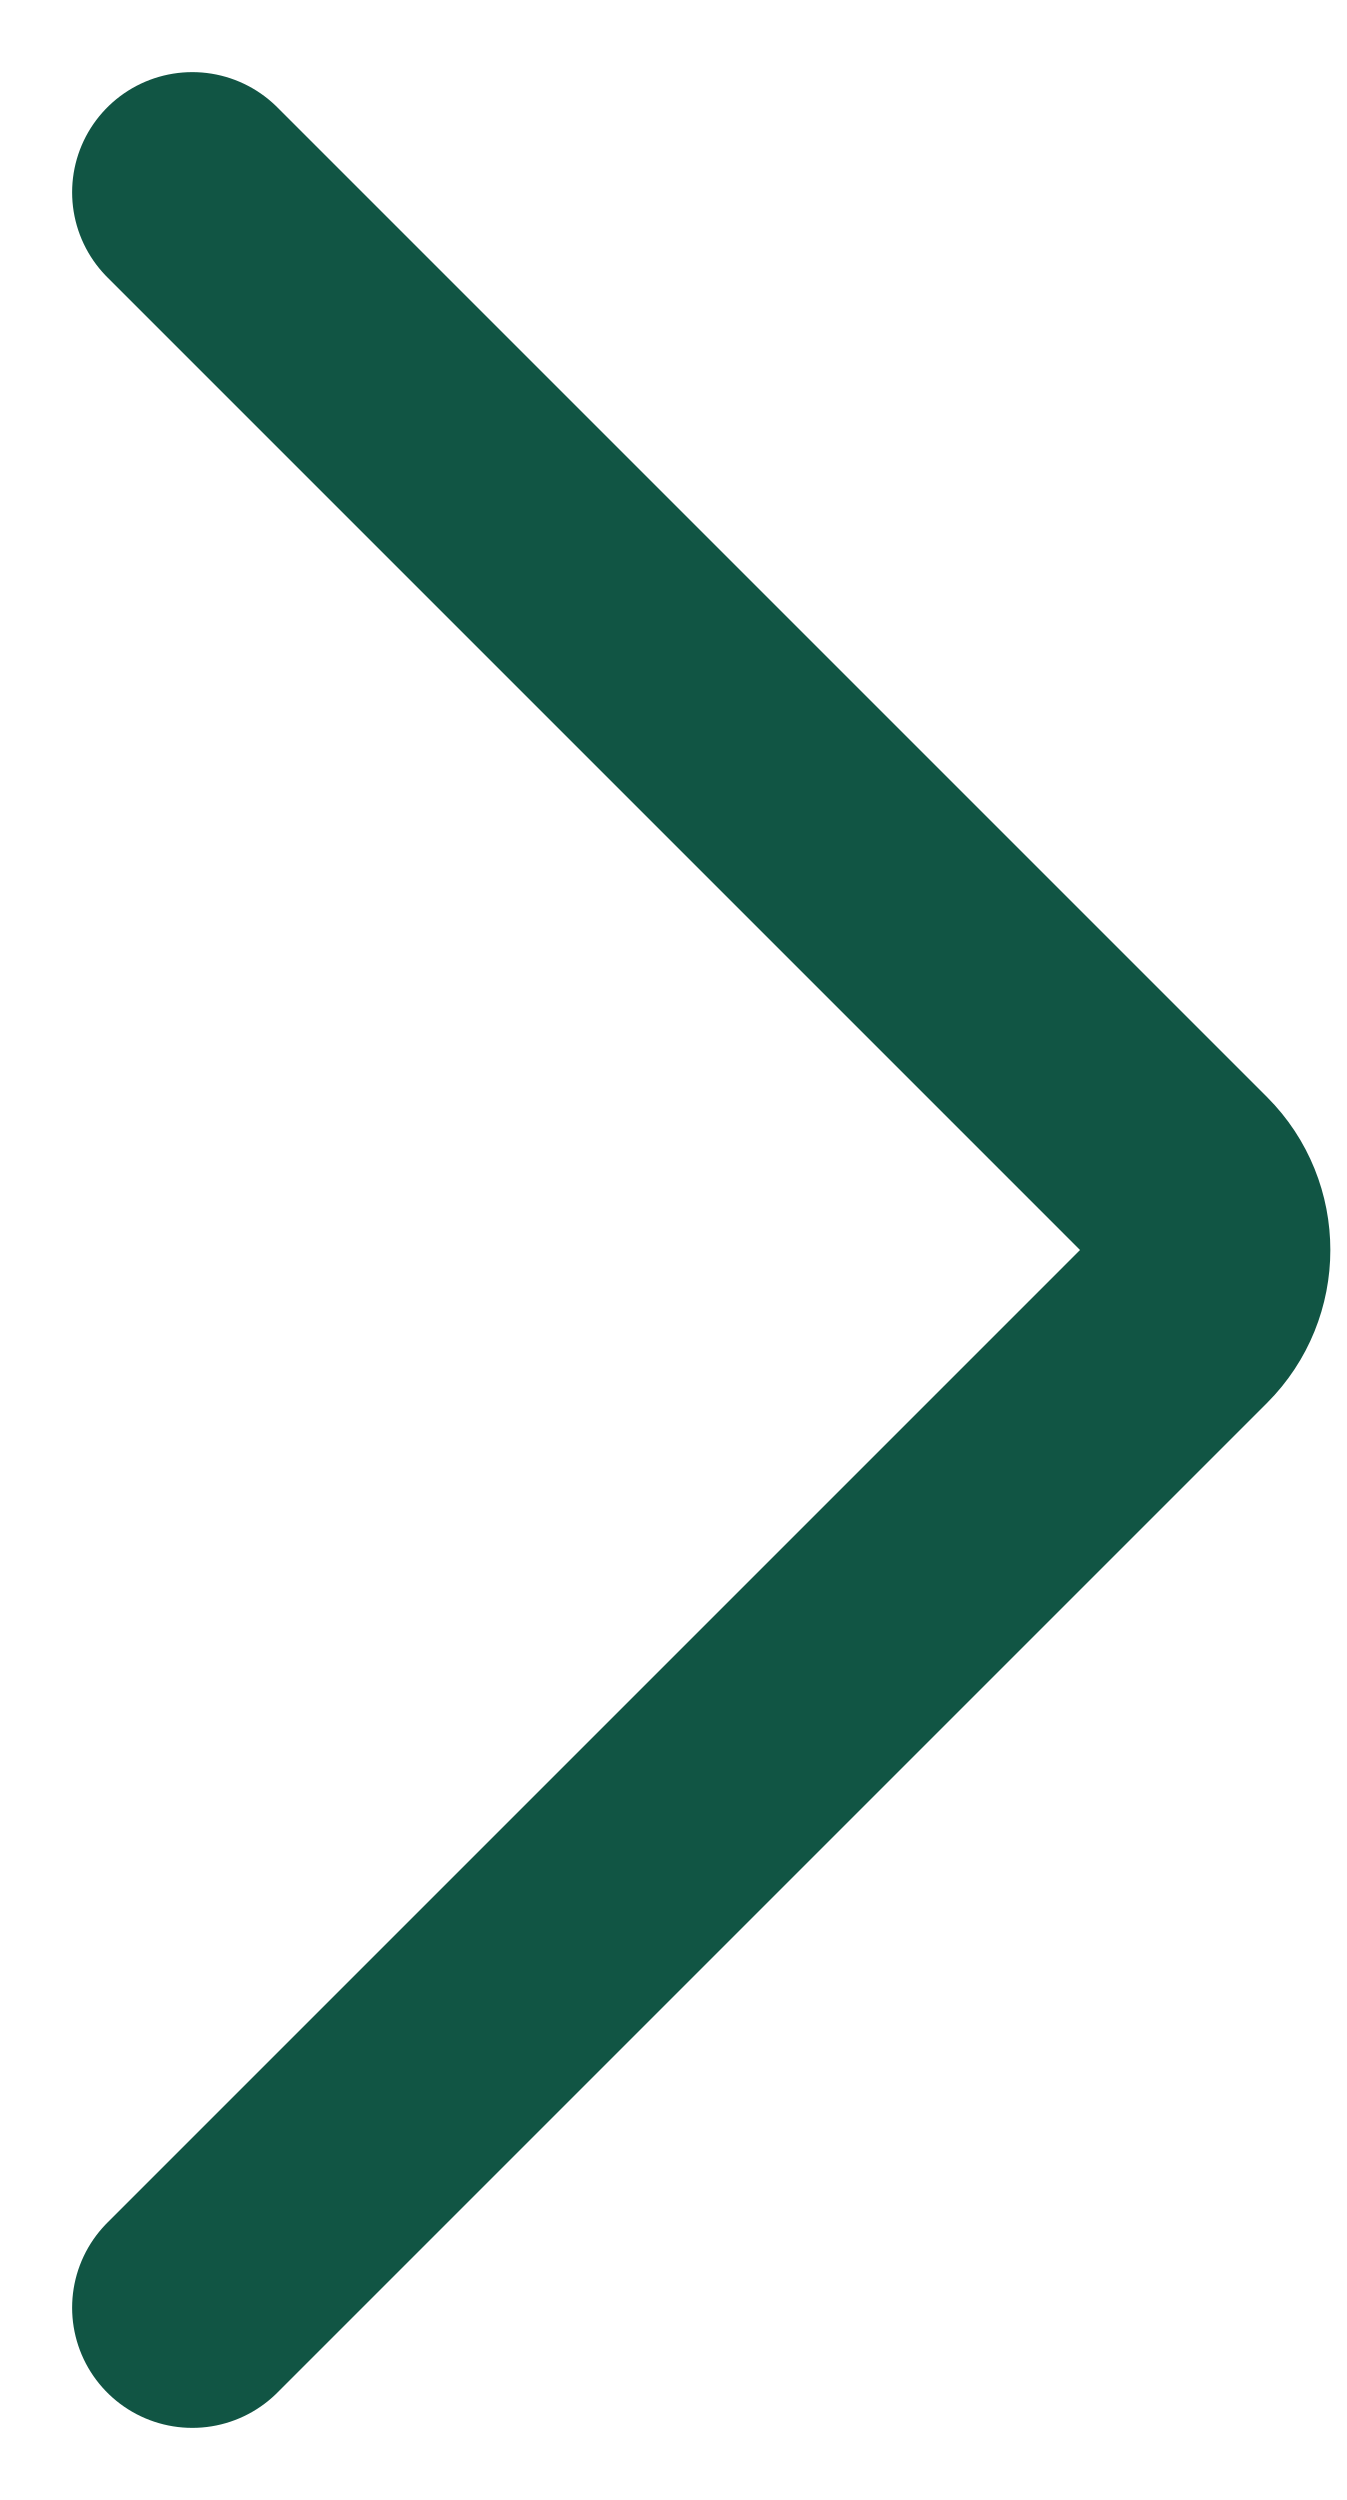
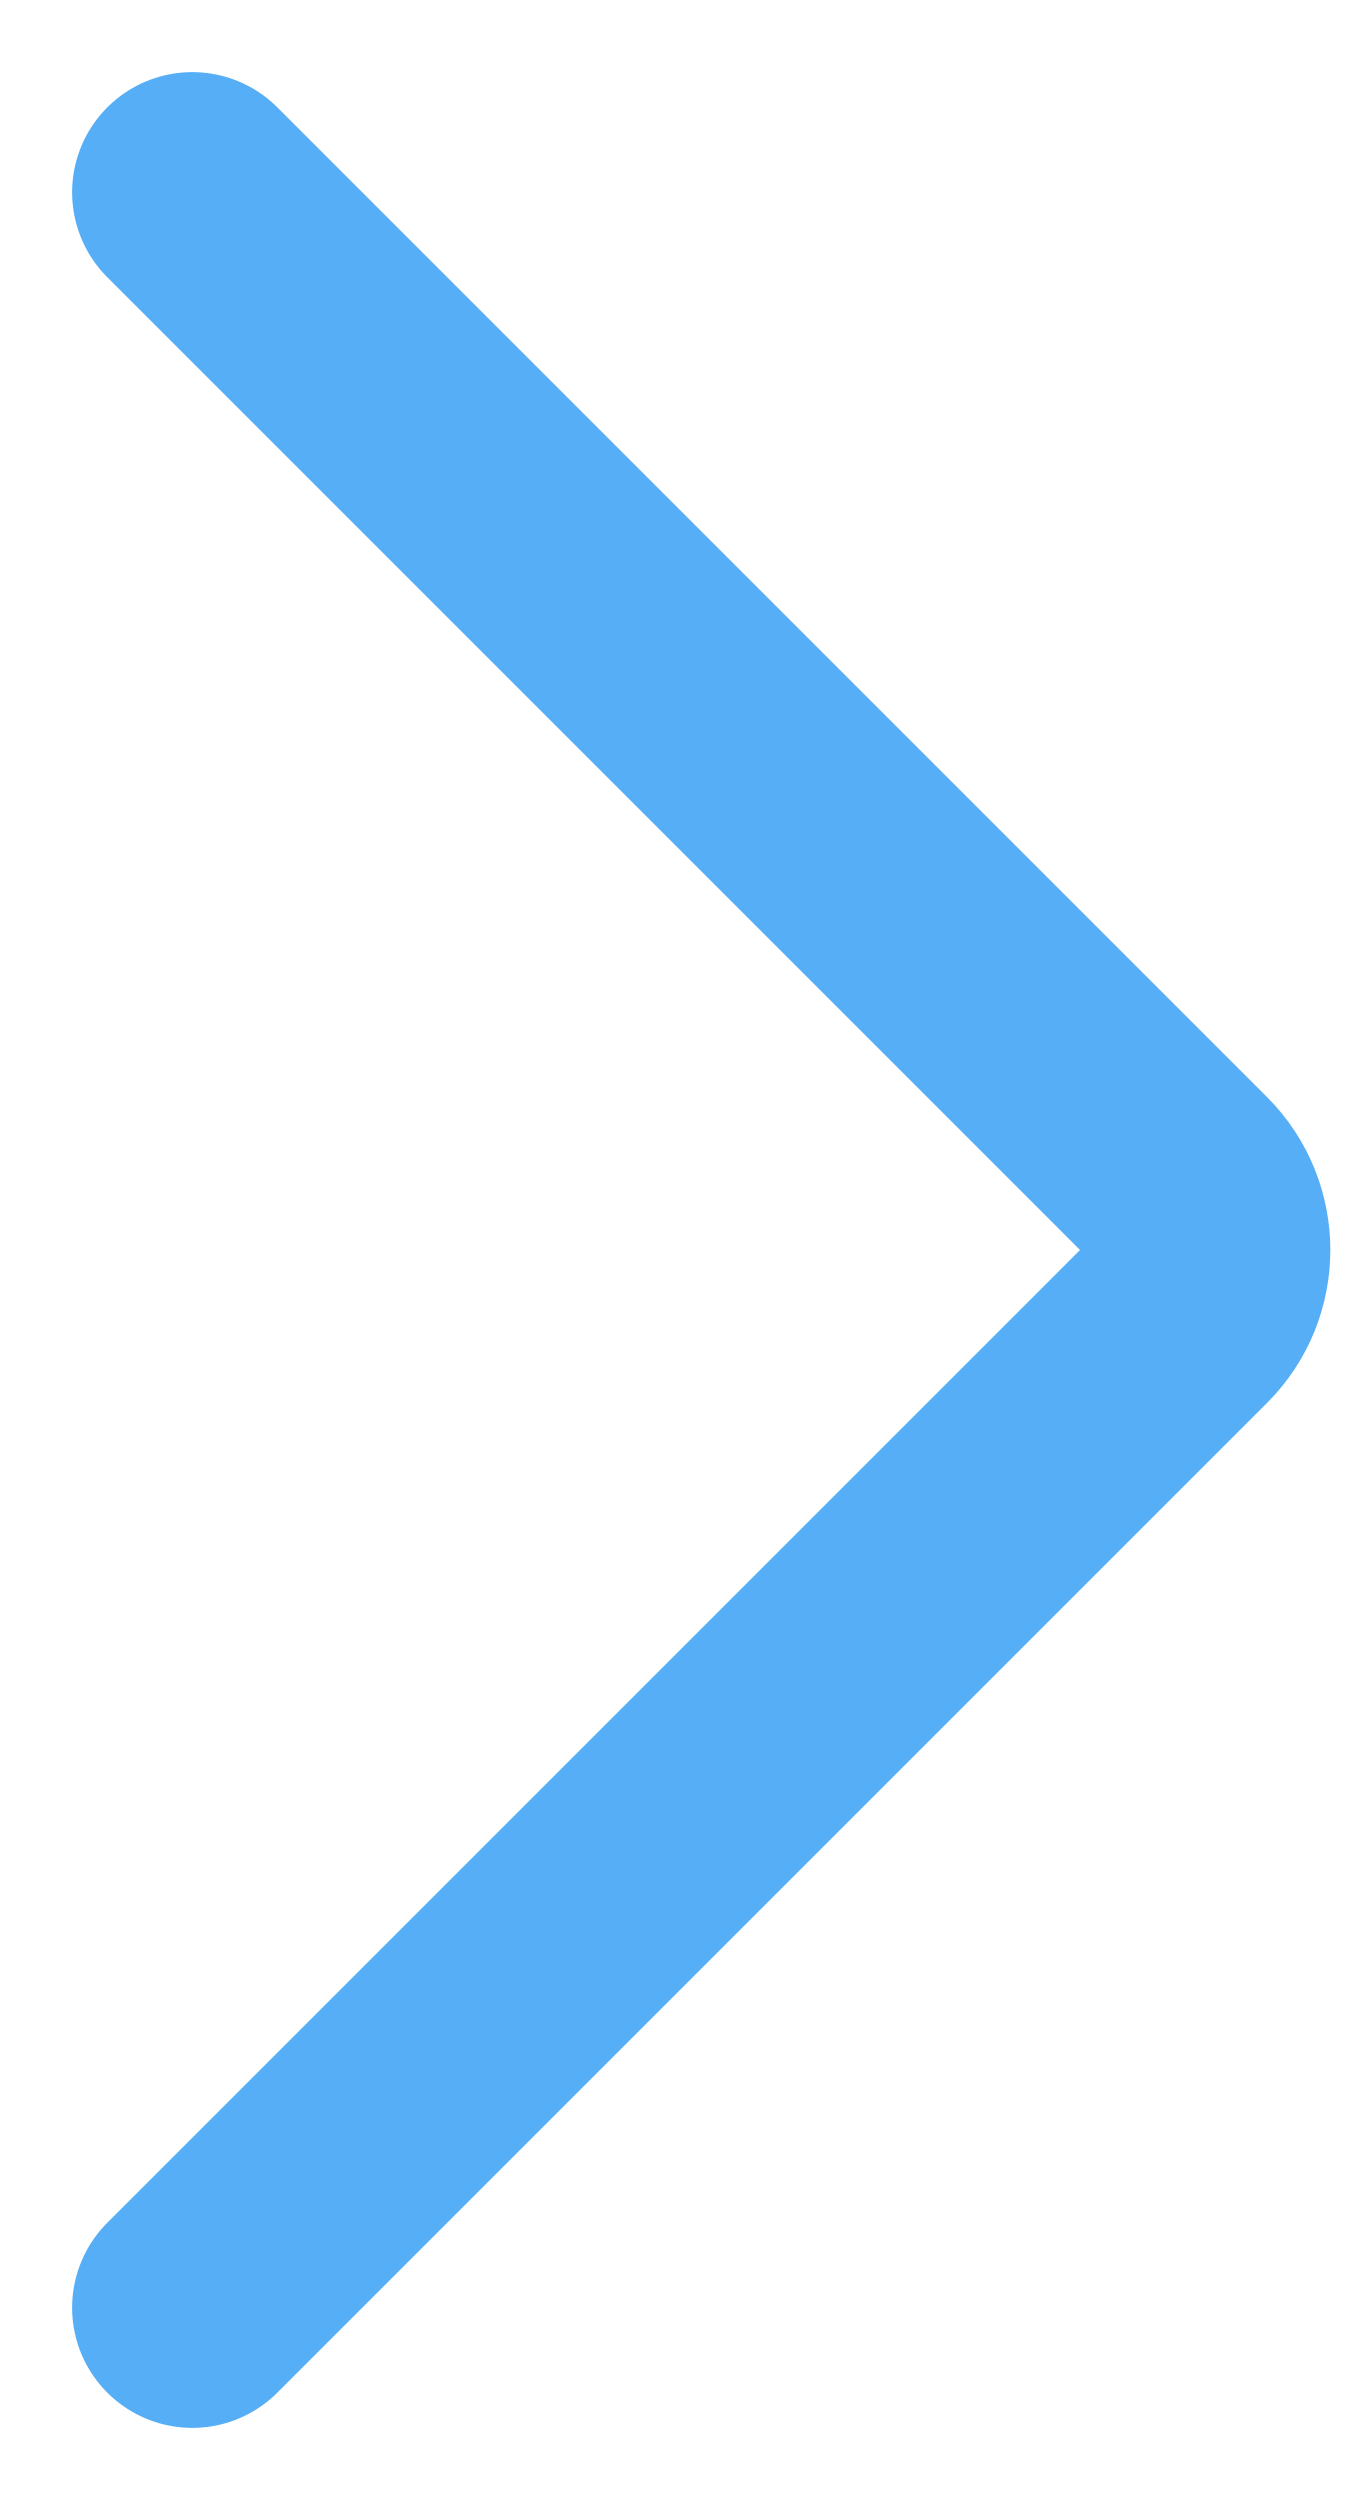
<svg xmlns="http://www.w3.org/2000/svg" width="14" height="26" viewBox="0 0 14 26" fill="none">
-   <path d="M2 2L12.293 12.293C12.683 12.683 12.683 13.317 12.293 13.707L2 24" stroke="#115544" stroke-width="2.5" stroke-linecap="round" />
+   <path d="M2 2L12.293 12.293C12.683 12.683 12.683 13.317 12.293 13.707L2 24" stroke="#56AEF6" stroke-width="2.5" stroke-linecap="round" />
</svg>
